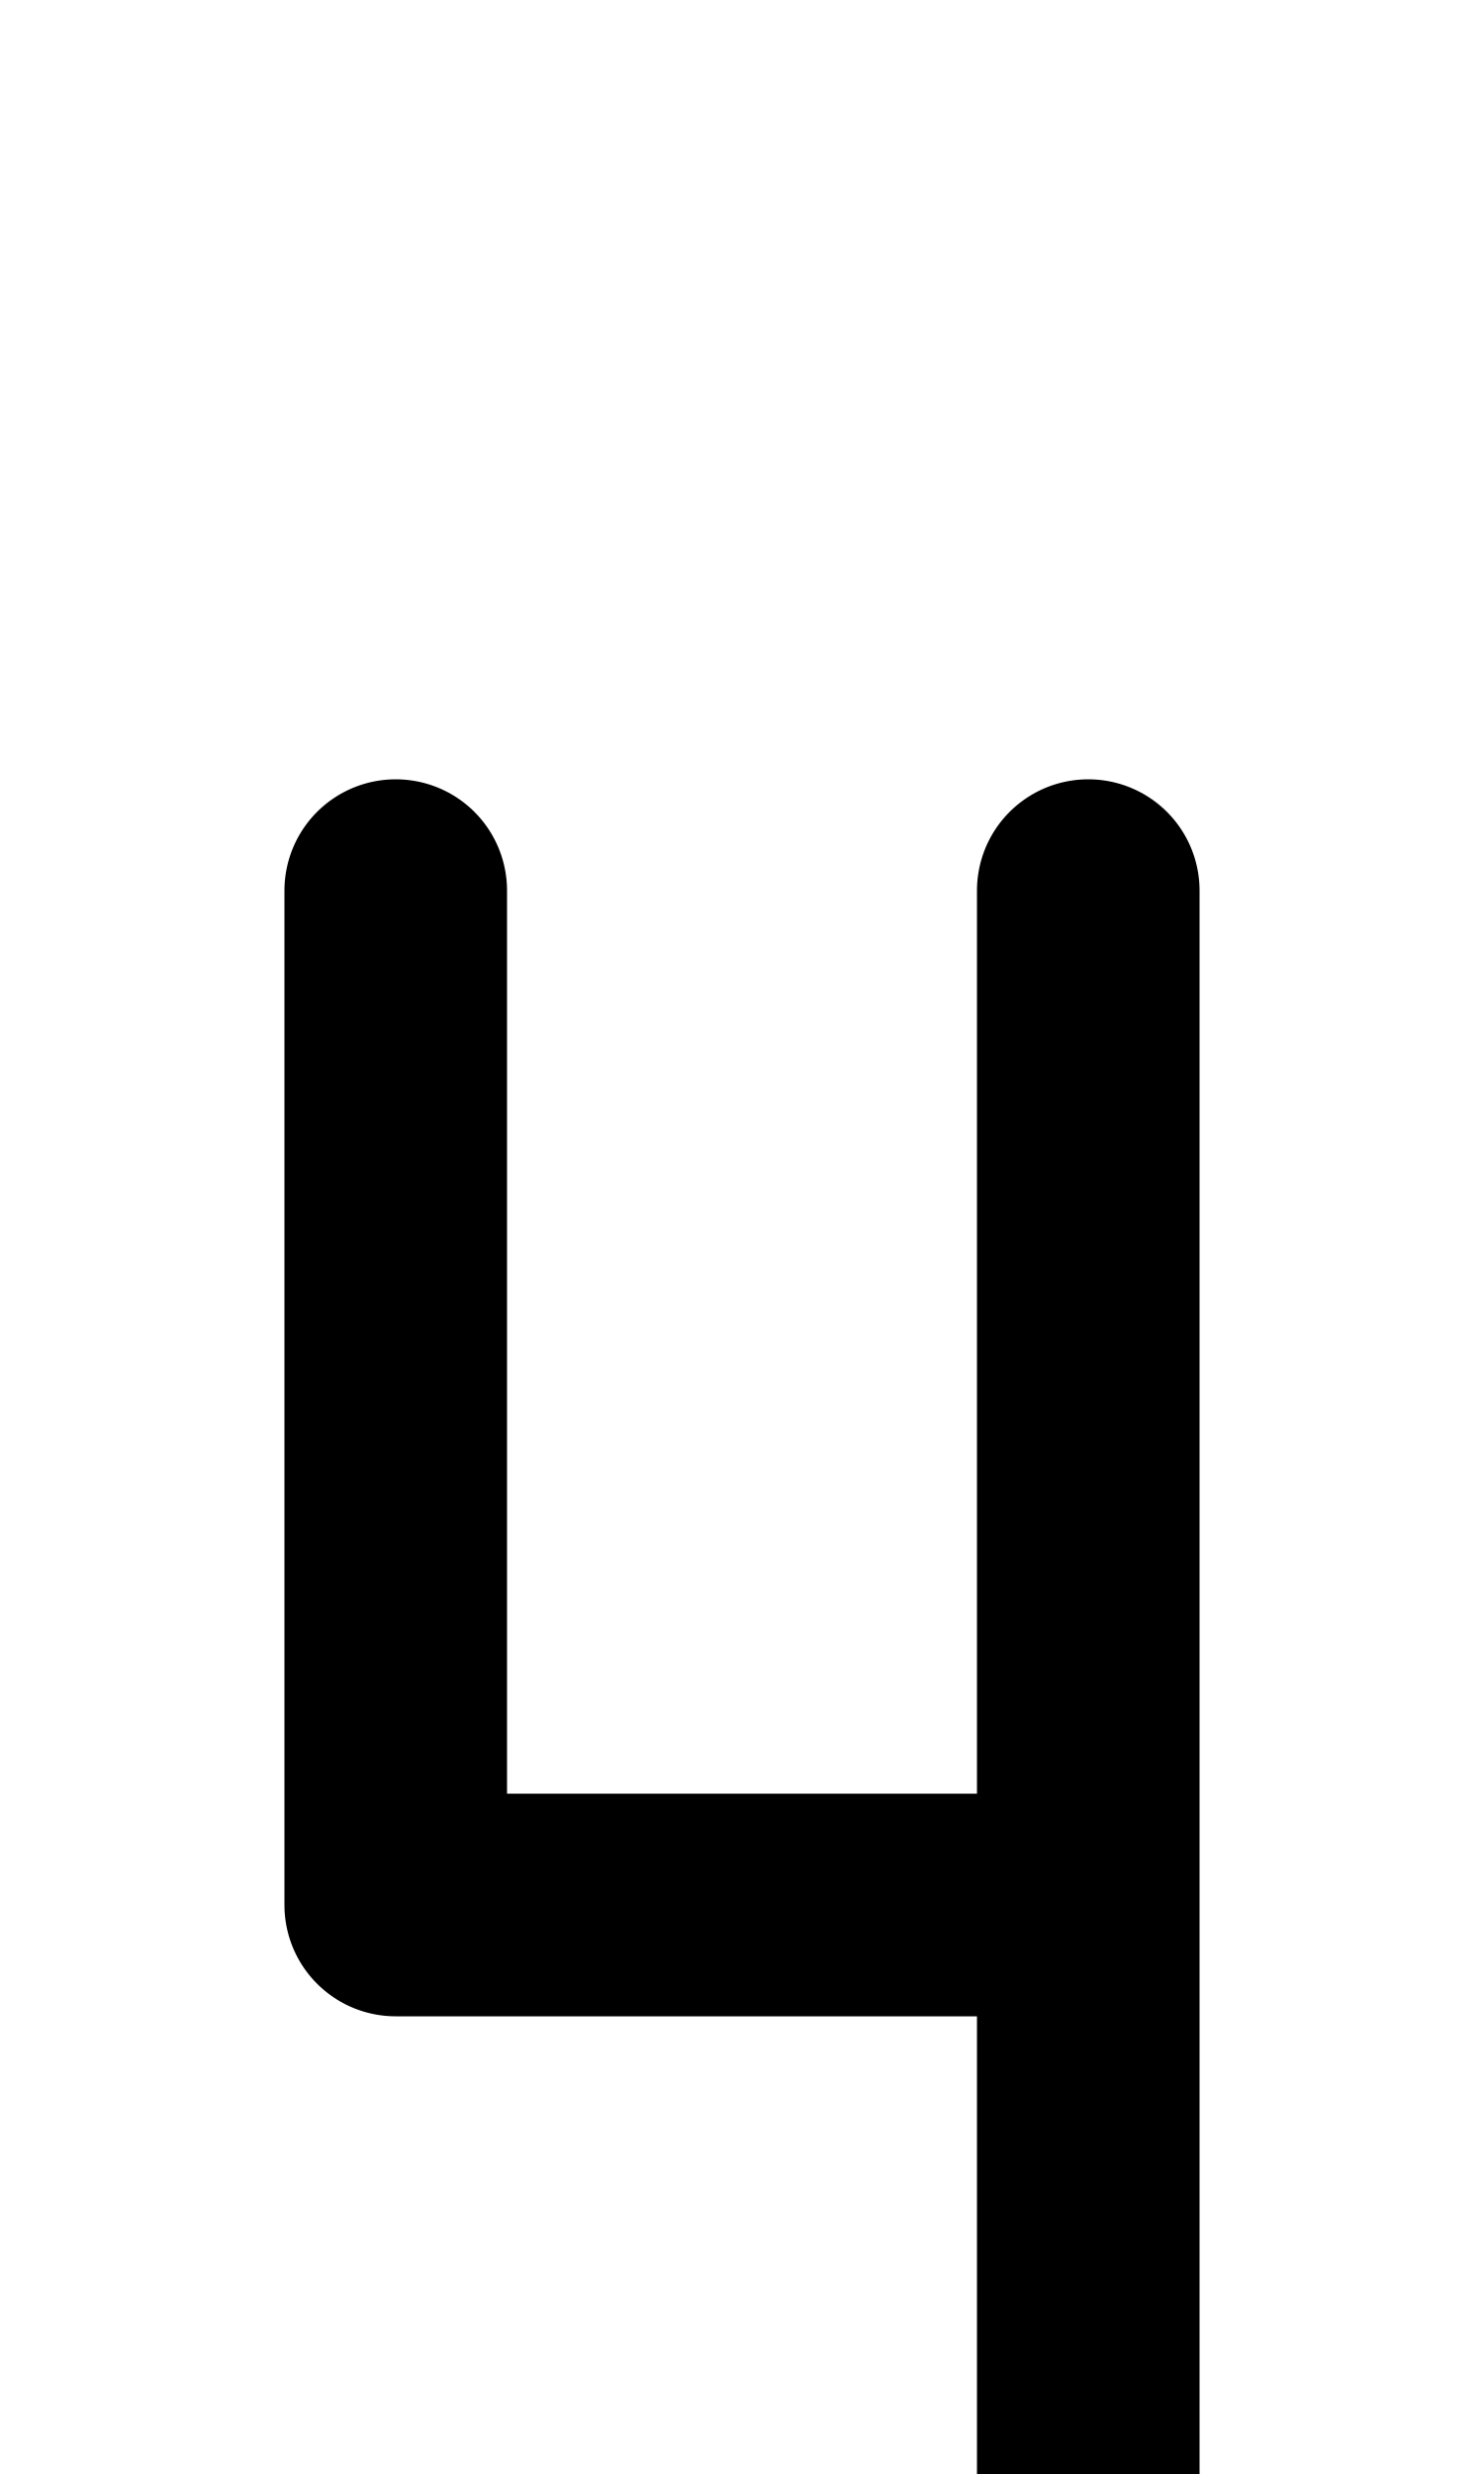
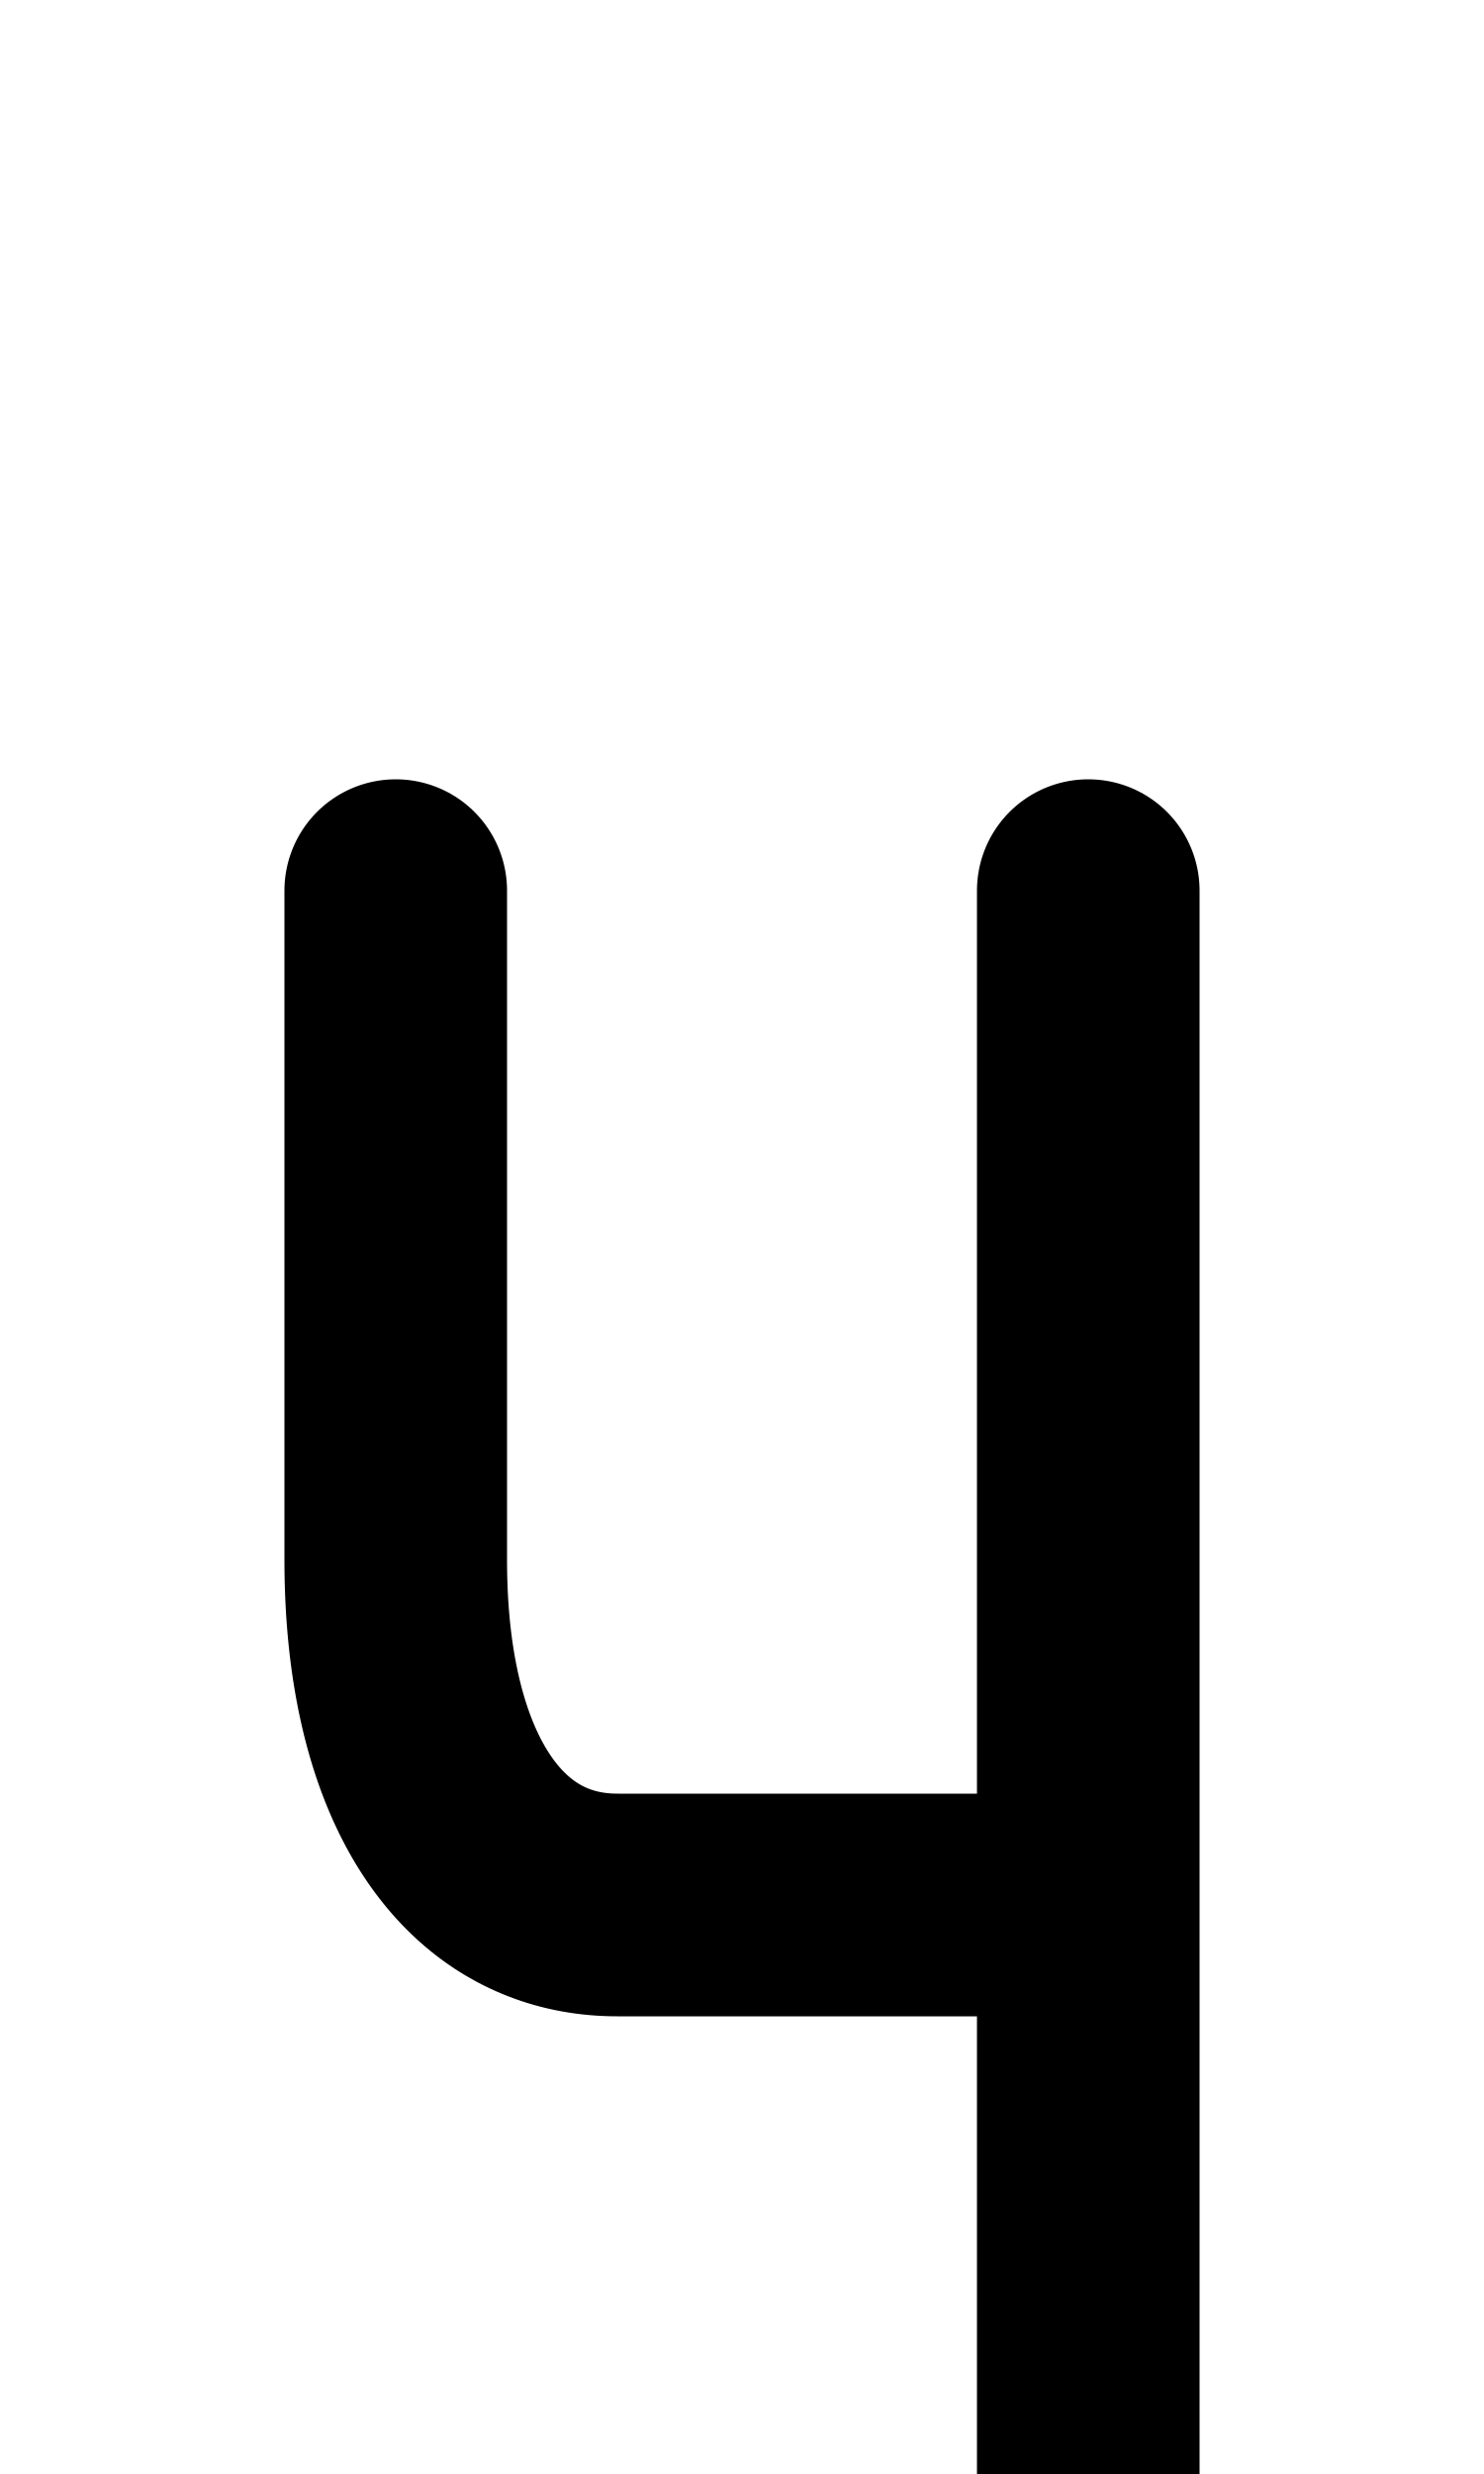
<svg xmlns="http://www.w3.org/2000/svg" viewBox="0 0 600.000 1000" width="600.000" height="1000">
-   <path d="M 115.014 771.104 L 115.054 772.208 L 115.122 773.310 L 115.217 774.411 L 115.338 775.508 L 115.487 776.603 L 115.663 777.693 L 115.865 778.779 L 116.093 779.860 L 116.349 780.934 L 116.630 782.002 L 116.938 783.063 L 117.271 784.116 L 117.631 785.160 L 118.015 786.195 L 118.425 787.221 L 118.861 788.236 L 119.320 789.240 L 119.805 790.233 L 120.314 791.213 L 120.846 792.180 L 121.402 793.135 L 121.982 794.075 L 122.584 795.001 L 123.209 795.911 L 123.856 796.806 L 124.524 797.685 L 125.215 798.548 L 125.926 799.393 L 126.657 800.220 L 127.409 801.029 L 128.180 801.820 L 128.971 802.591 L 129.780 803.343 L 130.607 804.074 L 131.452 804.785 L 132.315 805.476 L 133.194 806.144 L 134.089 806.791 L 134.999 807.416 L 135.925 808.018 L 136.865 808.598 L 137.820 809.154 L 138.787 809.686 L 139.767 810.195 L 140.760 810.680 L 141.764 811.139 L 142.779 811.575 L 143.805 811.985 L 144.840 812.369 L 145.884 812.729 L 146.937 813.062 L 147.998 813.370 L 149.066 813.651 L 150.140 813.907 L 151.221 814.135 L 152.307 814.337 L 153.397 814.513 L 154.492 814.662 L 155.589 814.783 L 156.690 814.878 L 157.792 814.946 L 158.896 814.986 L 160.000 815.000 L 395.000 815.000 L 395.000 1080.000 L 395.014 1081.104 L 395.054 1082.208 L 395.122 1083.310 L 395.217 1084.411 L 395.338 1085.508 L 395.487 1086.603 L 395.663 1087.693 L 395.865 1088.779 L 396.093 1089.860 L 396.349 1090.934 L 396.630 1092.002 L 396.938 1093.063 L 397.271 1094.116 L 397.631 1095.160 L 398.015 1096.195 L 398.425 1097.221 L 398.861 1098.236 L 399.320 1099.240 L 399.805 1100.233 L 400.314 1101.213 L 400.846 1102.180 L 401.402 1103.135 L 401.982 1104.075 L 402.584 1105.001 L 403.209 1105.911 L 403.856 1106.806 L 404.524 1107.685 L 405.215 1108.548 L 405.926 1109.393 L 406.657 1110.220 L 407.409 1111.029 L 408.180 1111.820 L 408.971 1112.591 L 409.780 1113.343 L 410.607 1114.074 L 411.452 1114.785 L 412.315 1115.476 L 413.194 1116.144 L 414.089 1116.791 L 414.999 1117.416 L 415.925 1118.018 L 416.865 1118.598 L 417.820 1119.154 L 418.787 1119.686 L 419.767 1120.195 L 420.760 1120.680 L 421.764 1121.139 L 422.779 1121.575 L 423.805 1121.985 L 424.840 1122.369 L 425.884 1122.729 L 426.937 1123.062 L 427.998 1123.370 L 429.066 1123.651 L 430.140 1123.907 L 431.221 1124.135 L 432.307 1124.337 L 433.397 1124.513 L 434.492 1124.662 L 435.589 1124.783 L 436.690 1124.878 L 437.792 1124.946 L 438.896 1124.986 L 440.000 1125.000 L 441.104 1124.986 L 442.208 1124.946 L 443.310 1124.878 L 444.411 1124.783 L 445.508 1124.662 L 446.603 1124.513 L 447.693 1124.337 L 448.779 1124.135 L 449.860 1123.907 L 450.934 1123.651 L 452.002 1123.370 L 453.063 1123.062 L 454.116 1122.729 L 455.160 1122.369 L 456.195 1121.985 L 457.221 1121.575 L 458.236 1121.139 L 459.240 1120.680 L 460.233 1120.195 L 461.213 1119.686 L 462.180 1119.154 L 463.135 1118.598 L 464.075 1118.018 L 465.001 1117.416 L 465.911 1116.791 L 466.806 1116.144 L 467.685 1115.476 L 468.548 1114.785 L 469.393 1114.074 L 470.220 1113.343 L 471.029 1112.591 L 471.820 1111.820 L 472.591 1111.029 L 473.343 1110.220 L 474.074 1109.393 L 474.785 1108.548 L 475.476 1107.685 L 476.144 1106.806 L 476.791 1105.911 L 477.416 1105.001 L 478.018 1104.075 L 478.598 1103.135 L 479.154 1102.180 L 479.686 1101.213 L 480.195 1100.233 L 480.680 1099.240 L 481.139 1098.236 L 481.575 1097.221 L 481.985 1096.195 L 482.369 1095.160 L 482.729 1094.116 L 483.062 1093.063 L 483.370 1092.002 L 483.651 1090.934 L 483.907 1089.860 L 484.135 1088.779 L 484.337 1087.693 L 484.513 1086.603 L 484.662 1085.508 L 484.783 1084.411 L 484.878 1083.310 L 484.946 1082.208 L 484.986 1081.104 L 485.000 1080.000 L 485.000 770.000 L 485.000 360.000 L 484.986 358.896 L 484.946 357.792 L 484.878 356.690 L 484.783 355.589 L 484.662 354.492 L 484.513 353.397 L 484.337 352.307 L 484.135 351.221 L 483.907 350.140 L 483.651 349.066 L 483.370 347.998 L 483.062 346.937 L 482.729 345.884 L 482.369 344.840 L 481.985 343.805 L 481.575 342.779 L 481.139 341.764 L 480.680 340.760 L 480.195 339.767 L 479.686 338.787 L 479.154 337.820 L 478.598 336.865 L 478.018 335.925 L 477.416 334.999 L 476.791 334.089 L 476.144 333.194 L 475.476 332.315 L 474.785 331.452 L 474.074 330.607 L 473.343 329.780 L 472.591 328.971 L 471.820 328.180 L 471.029 327.409 L 470.220 326.657 L 469.393 325.926 L 468.548 325.215 L 467.685 324.524 L 466.806 323.856 L 465.911 323.209 L 465.001 322.584 L 464.075 321.982 L 463.135 321.402 L 462.180 320.846 L 461.213 320.314 L 460.233 319.805 L 459.240 319.320 L 458.236 318.861 L 457.221 318.425 L 456.195 318.015 L 455.160 317.631 L 454.116 317.271 L 453.063 316.938 L 452.002 316.630 L 450.934 316.349 L 449.860 316.093 L 448.779 315.865 L 447.693 315.663 L 446.603 315.487 L 445.508 315.338 L 444.411 315.217 L 443.310 315.122 L 442.208 315.054 L 441.104 315.014 L 440.000 315.000 L 438.896 315.014 L 437.792 315.054 L 436.690 315.122 L 435.589 315.217 L 434.492 315.338 L 433.397 315.487 L 432.307 315.663 L 431.221 315.865 L 430.140 316.093 L 429.066 316.349 L 427.998 316.630 L 426.937 316.938 L 425.884 317.271 L 424.840 317.631 L 423.805 318.015 L 422.779 318.425 L 421.764 318.861 L 420.760 319.320 L 419.767 319.805 L 418.787 320.314 L 417.820 320.846 L 416.865 321.402 L 415.925 321.982 L 414.999 322.584 L 414.089 323.209 L 413.194 323.856 L 412.315 324.524 L 411.452 325.215 L 410.607 325.926 L 409.780 326.657 L 408.971 327.409 L 408.180 328.180 L 407.409 328.971 L 406.657 329.780 L 405.926 330.607 L 405.215 331.452 L 404.524 332.315 L 403.856 333.194 L 403.209 334.089 L 402.584 334.999 L 401.982 335.925 L 401.402 336.865 L 400.846 337.820 L 400.314 338.787 L 399.805 339.767 L 399.320 340.760 L 398.861 341.764 L 398.425 342.779 L 398.015 343.805 L 397.631 344.840 L 397.271 345.884 L 396.938 346.937 L 396.630 347.998 L 396.349 349.066 L 396.093 350.140 L 395.865 351.221 L 395.663 352.307 L 395.487 353.397 L 395.338 354.492 L 395.217 355.589 L 395.122 356.690 L 395.054 357.792 L 395.014 358.896 L 395.000 360.000 L 395.000 725.000 L 205.000 725.000 L 205.000 360.000 L 204.986 358.896 L 204.946 357.792 L 204.878 356.690 L 204.783 355.589 L 204.662 354.492 L 204.513 353.397 L 204.337 352.307 L 204.135 351.221 L 203.907 350.140 L 203.651 349.066 L 203.370 347.998 L 203.062 346.937 L 202.729 345.884 L 202.369 344.840 L 201.985 343.805 L 201.575 342.779 L 201.139 341.764 L 200.680 340.760 L 200.195 339.767 L 199.686 338.787 L 199.154 337.820 L 198.598 336.865 L 198.018 335.925 L 197.416 334.999 L 196.791 334.089 L 196.144 333.194 L 195.476 332.315 L 194.785 331.452 L 194.074 330.607 L 193.343 329.780 L 192.591 328.971 L 191.820 328.180 L 191.029 327.409 L 190.220 326.657 L 189.393 325.926 L 188.548 325.215 L 187.685 324.524 L 186.806 323.856 L 185.911 323.209 L 185.001 322.584 L 184.075 321.982 L 183.135 321.402 L 182.180 320.846 L 181.213 320.314 L 180.233 319.805 L 179.240 319.320 L 178.236 318.861 L 177.221 318.425 L 176.195 318.015 L 175.160 317.631 L 174.116 317.271 L 173.063 316.938 L 172.002 316.630 L 170.934 316.349 L 169.860 316.093 L 168.779 315.865 L 167.693 315.663 L 166.603 315.487 L 165.508 315.338 L 164.411 315.217 L 163.310 315.122 L 162.208 315.054 L 161.104 315.014 L 160.000 315.000 L 158.896 315.014 L 157.792 315.054 L 156.690 315.122 L 155.589 315.217 L 154.492 315.338 L 153.397 315.487 L 152.307 315.663 L 151.221 315.865 L 150.140 316.093 L 149.066 316.349 L 147.998 316.630 L 146.937 316.938 L 145.884 317.271 L 144.840 317.631 L 143.805 318.015 L 142.779 318.425 L 141.764 318.861 L 140.760 319.320 L 139.767 319.805 L 138.787 320.314 L 137.820 320.846 L 136.865 321.402 L 135.925 321.982 L 134.999 322.584 L 134.089 323.209 L 133.194 323.856 L 132.315 324.524 L 131.452 325.215 L 130.607 325.926 L 129.780 326.657 L 128.971 327.409 L 128.180 328.180 L 127.409 328.971 L 126.657 329.780 L 125.926 330.607 L 125.215 331.452 L 124.524 332.315 L 123.856 333.194 L 123.209 334.089 L 122.584 334.999 L 121.982 335.925 L 121.402 336.865 L 120.846 337.820 L 120.314 338.787 L 119.805 339.767 L 119.320 340.760 L 118.861 341.764 L 118.425 342.779 L 118.015 343.805 L 117.631 344.840 L 117.271 345.884 L 116.938 346.937 L 116.630 347.998 L 116.349 349.066 L 116.093 350.140 L 115.865 351.221 L 115.663 352.307 L 115.487 353.397 L 115.338 354.492 L 115.217 355.589 L 115.122 356.690 L 115.054 357.792 L 115.014 358.896 L 115.000 360.000 L 115.000 770.000 L 115.014 771.104 Z" fill="black" fill-rule="evenodd" />
+   <path d="M 115.000 630.800 L 115.013 633.700 L 115.017 634.104 L 115.055 636.979 L 115.063 637.388 L 115.127 640.238 L 115.138 640.653 L 115.228 643.476 L 115.243 643.897 L 115.358 646.694 L 115.378 647.120 L 115.518 649.892 L 115.542 650.324 L 115.707 653.069 L 115.736 653.507 L 115.926 656.226 L 115.960 656.670 L 116.175 659.362 L 116.213 659.812 L 116.453 662.478 L 116.497 662.935 L 116.762 665.573 L 116.811 666.036 L 117.100 668.647 L 117.155 669.117 L 117.469 671.701 L 117.530 672.178 L 117.868 674.734 L 117.935 675.217 L 118.297 677.746 L 118.371 678.236 L 118.758 680.737 L 118.837 681.235 L 119.248 683.707 L 119.335 684.212 L 119.770 686.657 L 119.865 687.169 L 120.323 689.585 L 120.425 690.105 L 120.908 692.492 L 121.018 693.019 L 121.524 695.378 L 121.642 695.913 L 122.172 698.243 L 122.299 698.785 L 122.852 701.086 L 122.988 701.636 L 123.565 703.908 L 123.710 704.466 L 124.310 706.708 L 124.465 707.274 L 125.088 709.487 L 125.253 710.060 L 125.899 712.243 L 126.076 712.824 L 126.744 714.978 L 126.932 715.567 L 127.623 717.691 L 127.822 718.287 L 128.537 720.381 L 128.748 720.985 L 129.485 723.048 L 129.709 723.660 L 130.468 725.693 L 130.705 726.313 L 131.487 728.315 L 131.737 728.942 L 132.541 730.913 L 132.806 731.548 L 133.632 733.488 L 133.911 734.130 L 134.759 736.039 L 135.054 736.688 L 135.924 738.566 L 136.235 739.222 L 137.127 741.068 L 137.454 741.730 L 138.367 743.545 L 138.711 744.213 L 139.646 745.996 L 140.008 746.670 L 140.965 748.421 L 141.344 749.101 L 142.322 750.819 L 142.720 751.504 L 143.720 753.190 L 144.137 753.880 L 145.158 755.534 L 145.595 756.227 L 146.637 757.848 L 147.094 758.545 L 148.157 760.134 L 148.635 760.833 L 149.719 762.389 L 150.218 763.091 L 151.322 764.613 L 151.843 765.316 L 152.969 766.805 L 153.512 767.509 L 154.657 768.964 L 155.223 769.668 L 156.389 771.089 L 156.977 771.792 L 158.164 773.180 L 158.775 773.880 L 159.982 775.234 L 160.617 775.931 L 161.844 777.251 L 162.502 777.944 L 163.749 779.229 L 164.431 779.917 L 165.698 781.168 L 166.403 781.849 L 167.689 783.065 L 168.418 783.739 L 169.724 784.920 L 170.476 785.585 L 171.802 786.731 L 172.577 787.386 L 173.922 788.498 L 174.719 789.141 L 176.084 790.217 L 176.904 790.848 L 178.288 791.888 L 179.129 792.506 L 180.532 793.511 L 181.394 794.113 L 182.817 795.082 L 183.699 795.668 L 185.140 796.601 L 186.041 797.169 L 187.502 798.067 L 188.421 798.617 L 189.900 799.477 L 190.837 800.008 L 192.335 800.832 L 193.288 801.342 L 194.804 802.129 L 195.772 802.617 L 197.307 803.368 L 198.288 803.834 L 199.841 804.548 L 200.835 804.990 L 202.406 805.667 L 203.410 806.085 L 205.000 806.725 L 206.013 807.118 L 207.621 807.720 L 208.642 808.089 L 210.267 808.653 L 211.295 808.997 L 212.938 809.523 L 213.971 809.840 L 215.631 810.329 L 216.667 810.620 L 218.345 811.071 L 219.383 811.336 L 221.078 811.748 L 222.116 811.987 L 223.829 812.361 L 224.865 812.574 L 226.595 812.909 L 227.628 813.097 L 229.375 813.393 L 230.404 813.555 L 232.168 813.813 L 233.191 813.950 L 234.973 814.168 L 235.989 814.281 L 237.787 814.460 L 238.795 814.549 L 240.610 814.688 L 241.608 814.754 L 243.439 814.853 L 244.428 814.896 L 246.275 814.956 L 247.252 814.977 L 249.116 814.997 L 249.600 815.000 L 395.000 815.000 L 395.000 1080.000 L 395.014 1081.104 L 395.054 1082.208 L 395.122 1083.310 L 395.217 1084.411 L 395.338 1085.508 L 395.487 1086.603 L 395.663 1087.693 L 395.865 1088.779 L 396.093 1089.860 L 396.349 1090.934 L 396.630 1092.002 L 396.938 1093.063 L 397.271 1094.116 L 397.631 1095.160 L 398.015 1096.195 L 398.425 1097.221 L 398.861 1098.236 L 399.320 1099.240 L 399.805 1100.233 L 400.314 1101.213 L 400.846 1102.180 L 401.402 1103.135 L 401.982 1104.075 L 402.584 1105.001 L 403.209 1105.911 L 403.856 1106.806 L 404.524 1107.685 L 405.215 1108.548 L 405.926 1109.393 L 406.657 1110.220 L 407.409 1111.029 L 408.180 1111.820 L 408.971 1112.591 L 409.780 1113.343 L 410.607 1114.074 L 411.452 1114.785 L 412.315 1115.476 L 413.194 1116.144 L 414.089 1116.791 L 414.999 1117.416 L 415.925 1118.018 L 416.865 1118.598 L 417.820 1119.154 L 418.787 1119.686 L 419.767 1120.195 L 420.760 1120.680 L 421.764 1121.139 L 422.779 1121.575 L 423.805 1121.985 L 424.840 1122.369 L 425.884 1122.729 L 426.937 1123.062 L 427.998 1123.370 L 429.066 1123.651 L 430.140 1123.907 L 431.221 1124.135 L 432.307 1124.337 L 433.397 1124.513 L 434.492 1124.662 L 435.589 1124.783 L 436.690 1124.878 L 437.792 1124.946 L 438.896 1124.986 L 440.000 1125.000 L 441.104 1124.986 L 442.208 1124.946 L 443.310 1124.878 L 444.411 1124.783 L 445.508 1124.662 L 446.603 1124.513 L 447.693 1124.337 L 448.779 1124.135 L 449.860 1123.907 L 450.934 1123.651 L 452.002 1123.370 L 453.063 1123.062 L 454.116 1122.729 L 455.160 1122.369 L 456.195 1121.985 L 457.221 1121.575 L 458.236 1121.139 L 459.240 1120.680 L 460.233 1120.195 L 461.213 1119.686 L 462.180 1119.154 L 463.135 1118.598 L 464.075 1118.018 L 465.001 1117.416 L 465.911 1116.791 L 466.806 1116.144 L 467.685 1115.476 L 468.548 1114.785 L 469.393 1114.074 L 470.220 1113.343 L 471.029 1112.591 L 471.820 1111.820 L 472.591 1111.029 L 473.343 1110.220 L 474.074 1109.393 L 474.785 1108.548 L 475.476 1107.685 L 476.144 1106.806 L 476.791 1105.911 L 477.416 1105.001 L 478.018 1104.075 L 478.598 1103.135 L 479.154 1102.180 L 479.686 1101.213 L 480.195 1100.233 L 480.680 1099.240 L 481.139 1098.236 L 481.575 1097.221 L 481.985 1096.195 L 482.369 1095.160 L 482.729 1094.116 L 483.062 1093.063 L 483.370 1092.002 L 483.651 1090.934 L 483.907 1089.860 L 484.135 1088.779 L 484.337 1087.693 L 484.513 1086.603 L 484.662 1085.508 L 484.783 1084.411 L 484.878 1083.310 L 484.946 1082.208 L 484.986 1081.104 L 485.000 1080.000 L 485.000 770.000 L 485.000 360.000 L 484.986 358.896 L 484.946 357.792 L 484.878 356.690 L 484.783 355.589 L 484.662 354.492 L 484.513 353.397 L 484.337 352.307 L 484.135 351.221 L 483.907 350.140 L 483.651 349.066 L 483.370 347.998 L 483.062 346.937 L 482.729 345.884 L 482.369 344.840 L 481.985 343.805 L 481.575 342.779 L 481.139 341.764 L 480.680 340.760 L 480.195 339.767 L 479.686 338.787 L 479.154 337.820 L 478.598 336.865 L 478.018 335.925 L 477.416 334.999 L 476.791 334.089 L 476.144 333.194 L 475.476 332.315 L 474.785 331.452 L 474.074 330.607 L 473.343 329.780 L 472.591 328.971 L 471.820 328.180 L 471.029 327.409 L 470.220 326.657 L 469.393 325.926 L 468.548 325.215 L 467.685 324.524 L 466.806 323.856 L 465.911 323.209 L 465.001 322.584 L 464.075 321.982 L 463.135 321.402 L 462.180 320.846 L 461.213 320.314 L 460.233 319.805 L 459.240 319.320 L 458.236 318.861 L 457.221 318.425 L 456.195 318.015 L 455.160 317.631 L 454.116 317.271 L 453.063 316.938 L 452.002 316.630 L 450.934 316.349 L 449.860 316.093 L 448.779 315.865 L 447.693 315.663 L 446.603 315.487 L 445.508 315.338 L 444.411 315.217 L 443.310 315.122 L 442.208 315.054 L 441.104 315.014 L 440.000 315.000 L 438.896 315.014 L 437.792 315.054 L 436.690 315.122 L 435.589 315.217 L 434.492 315.338 L 433.397 315.487 L 432.307 315.663 L 431.221 315.865 L 430.140 316.093 L 429.066 316.349 L 427.998 316.630 L 426.937 316.938 L 425.884 317.271 L 424.840 317.631 L 423.805 318.015 L 422.779 318.425 L 421.764 318.861 L 420.760 319.320 L 419.767 319.805 L 418.787 320.314 L 417.820 320.846 L 416.865 321.402 L 415.925 321.982 L 414.999 322.584 L 414.089 323.209 L 413.194 323.856 L 412.315 324.524 L 411.452 325.215 L 410.607 325.926 L 409.780 326.657 L 408.971 327.409 L 408.180 328.180 L 407.409 328.971 L 406.657 329.780 L 405.926 330.607 L 405.215 331.452 L 404.524 332.315 L 403.856 333.194 L 403.209 334.089 L 402.584 334.999 L 401.982 335.925 L 401.402 336.865 L 400.846 337.820 L 400.314 338.787 L 399.805 339.767 L 399.320 340.760 L 398.861 341.764 L 398.425 342.779 L 398.015 343.805 L 397.631 344.840 L 397.271 345.884 L 396.938 346.937 L 396.630 347.998 L 396.349 349.066 L 396.093 350.140 L 395.865 351.221 L 395.663 352.307 L 395.487 353.397 L 395.338 354.492 L 395.217 355.589 L 395.122 356.690 L 395.054 357.792 L 395.014 358.896 L 395.000 360.000 L 395.000 725.000 L 249.842 725.000 L 248.708 724.988 L 247.842 724.960 L 247.004 724.914 L 246.192 724.852 L 245.406 724.774 L 244.645 724.680 L 243.906 724.573 L 243.190 724.451 L 242.494 724.316 L 241.818 724.169 L 241.160 724.009 L 240.519 723.837 L 239.892 723.652 L 239.280 723.456 L 238.680 723.248 L 238.090 723.027 L 237.510 722.794 L 236.938 722.547 L 236.373 722.288 L 235.814 722.014 L 235.258 721.725 L 234.705 721.421 L 234.155 721.100 L 233.605 720.763 L 233.055 720.407 L 232.505 720.032 L 231.953 719.637 L 231.399 719.220 L 230.842 718.781 L 230.283 718.319 L 229.720 717.832 L 229.154 717.320 L 228.584 716.781 L 228.010 716.215 L 227.433 715.620 L 226.852 714.995 L 226.268 714.340 L 225.681 713.654 L 225.092 712.935 L 224.500 712.184 L 223.907 711.399 L 223.312 710.579 L 222.717 709.725 L 222.121 708.835 L 221.526 707.909 L 220.932 706.947 L 220.340 705.948 L 219.750 704.912 L 219.163 703.839 L 218.580 702.728 L 218.002 701.579 L 217.428 700.391 L 216.860 699.166 L 216.299 697.903 L 215.744 696.601 L 215.198 695.261 L 214.659 693.883 L 214.130 692.466 L 213.611 691.012 L 213.101 689.519 L 212.603 687.988 L 212.115 686.420 L 211.640 684.813 L 211.178 683.170 L 210.728 681.489 L 210.292 679.771 L 209.870 678.016 L 209.463 676.224 L 209.070 674.396 L 208.694 672.532 L 208.333 670.632 L 207.988 668.696 L 207.661 666.725 L 207.350 664.719 L 207.057 662.678 L 206.782 660.602 L 206.526 658.492 L 206.288 656.348 L 206.069 654.170 L 205.870 651.959 L 205.691 649.715 L 205.531 647.437 L 205.392 645.128 L 205.273 642.785 L 205.176 640.411 L 205.100 638.005 L 205.045 635.568 L 205.012 633.099 L 205.000 630.500 L 205.000 360.000 L 204.986 358.896 L 204.946 357.792 L 204.878 356.690 L 204.783 355.589 L 204.662 354.492 L 204.513 353.397 L 204.337 352.307 L 204.135 351.221 L 203.907 350.140 L 203.651 349.066 L 203.370 347.998 L 203.062 346.937 L 202.729 345.884 L 202.369 344.840 L 201.985 343.805 L 201.575 342.779 L 201.139 341.764 L 200.680 340.760 L 200.195 339.767 L 199.686 338.787 L 199.154 337.820 L 198.598 336.865 L 198.018 335.925 L 197.416 334.999 L 196.791 334.089 L 196.144 333.194 L 195.476 332.315 L 194.785 331.452 L 194.074 330.607 L 193.343 329.780 L 192.591 328.971 L 191.820 328.180 L 191.029 327.409 L 190.220 326.657 L 189.393 325.926 L 188.548 325.215 L 187.685 324.524 L 186.806 323.856 L 185.911 323.209 L 185.001 322.584 L 184.075 321.982 L 183.135 321.402 L 182.180 320.846 L 181.213 320.314 L 180.233 319.805 L 179.240 319.320 L 178.236 318.861 L 177.221 318.425 L 176.195 318.015 L 175.160 317.631 L 174.116 317.271 L 173.063 316.938 L 172.002 316.630 L 170.934 316.349 L 169.860 316.093 L 168.779 315.865 L 167.693 315.663 L 166.603 315.487 L 165.508 315.338 L 164.411 315.217 L 163.310 315.122 L 162.208 315.054 L 161.104 315.014 L 160.000 315.000 L 158.896 315.014 L 157.792 315.054 L 156.690 315.122 L 155.589 315.217 L 154.492 315.338 L 153.397 315.487 L 152.307 315.663 L 151.221 315.865 L 150.140 316.093 L 149.066 316.349 L 147.998 316.630 L 146.937 316.938 L 145.884 317.271 L 144.840 317.631 L 143.805 318.015 L 142.779 318.425 L 141.764 318.861 L 140.760 319.320 L 139.767 319.805 L 138.787 320.314 L 137.820 320.846 L 136.865 321.402 L 135.925 321.982 L 134.999 322.584 L 134.089 323.209 L 133.194 323.856 L 132.315 324.524 L 131.452 325.215 L 130.607 325.926 L 129.780 326.657 L 128.971 327.409 L 128.180 328.180 L 127.409 328.971 L 126.657 329.780 L 125.926 330.607 L 125.215 331.452 L 124.524 332.315 L 123.856 333.194 L 123.209 334.089 L 122.584 334.999 L 121.982 335.925 L 121.402 336.865 L 120.846 337.820 L 120.314 338.787 L 119.805 339.767 L 119.320 340.760 L 118.861 341.764 L 118.425 342.779 L 118.015 343.805 L 117.631 344.840 L 117.271 345.884 L 116.938 346.937 L 116.630 347.998 L 116.349 349.066 L 116.093 350.140 L 115.865 351.221 L 115.663 352.307 L 115.487 353.397 L 115.338 354.492 L 115.217 355.589 L 115.122 356.690 L 115.054 357.792 L 115.014 358.896 L 115.000 360.000 L 115.000 630.600 L 115.000 630.800 Z" fill="black" fill-rule="evenodd" />
</svg>
